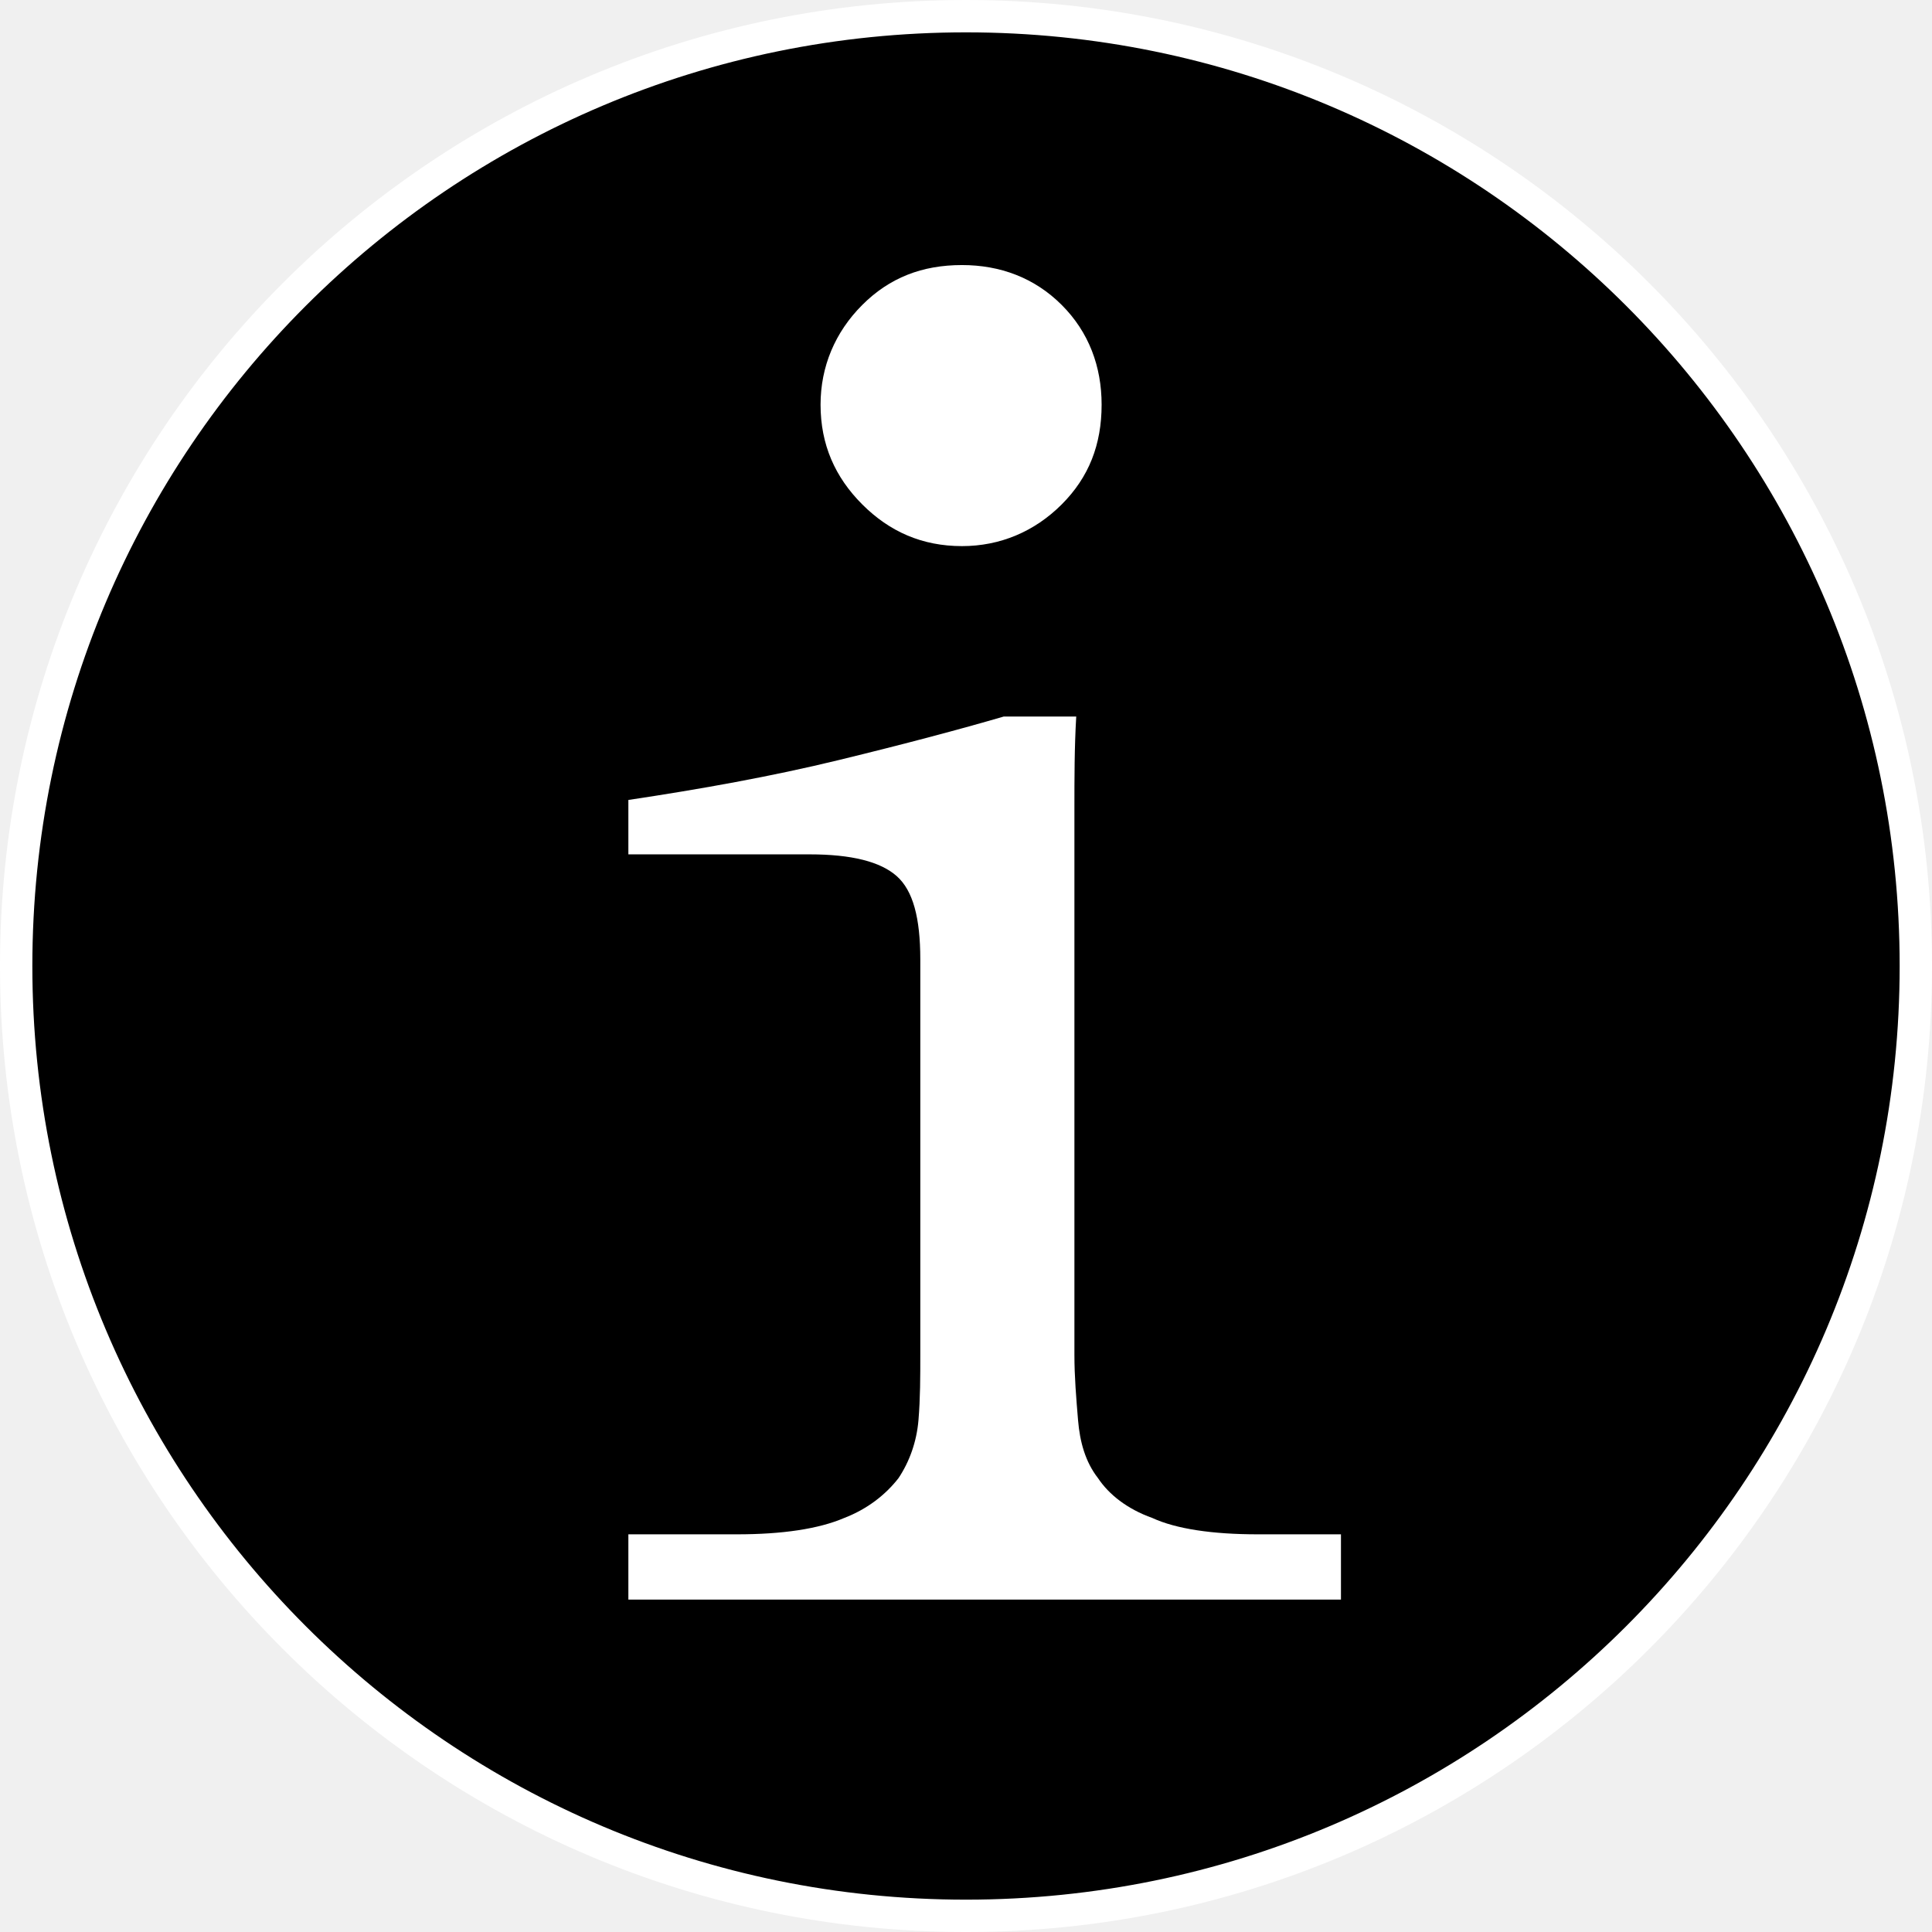
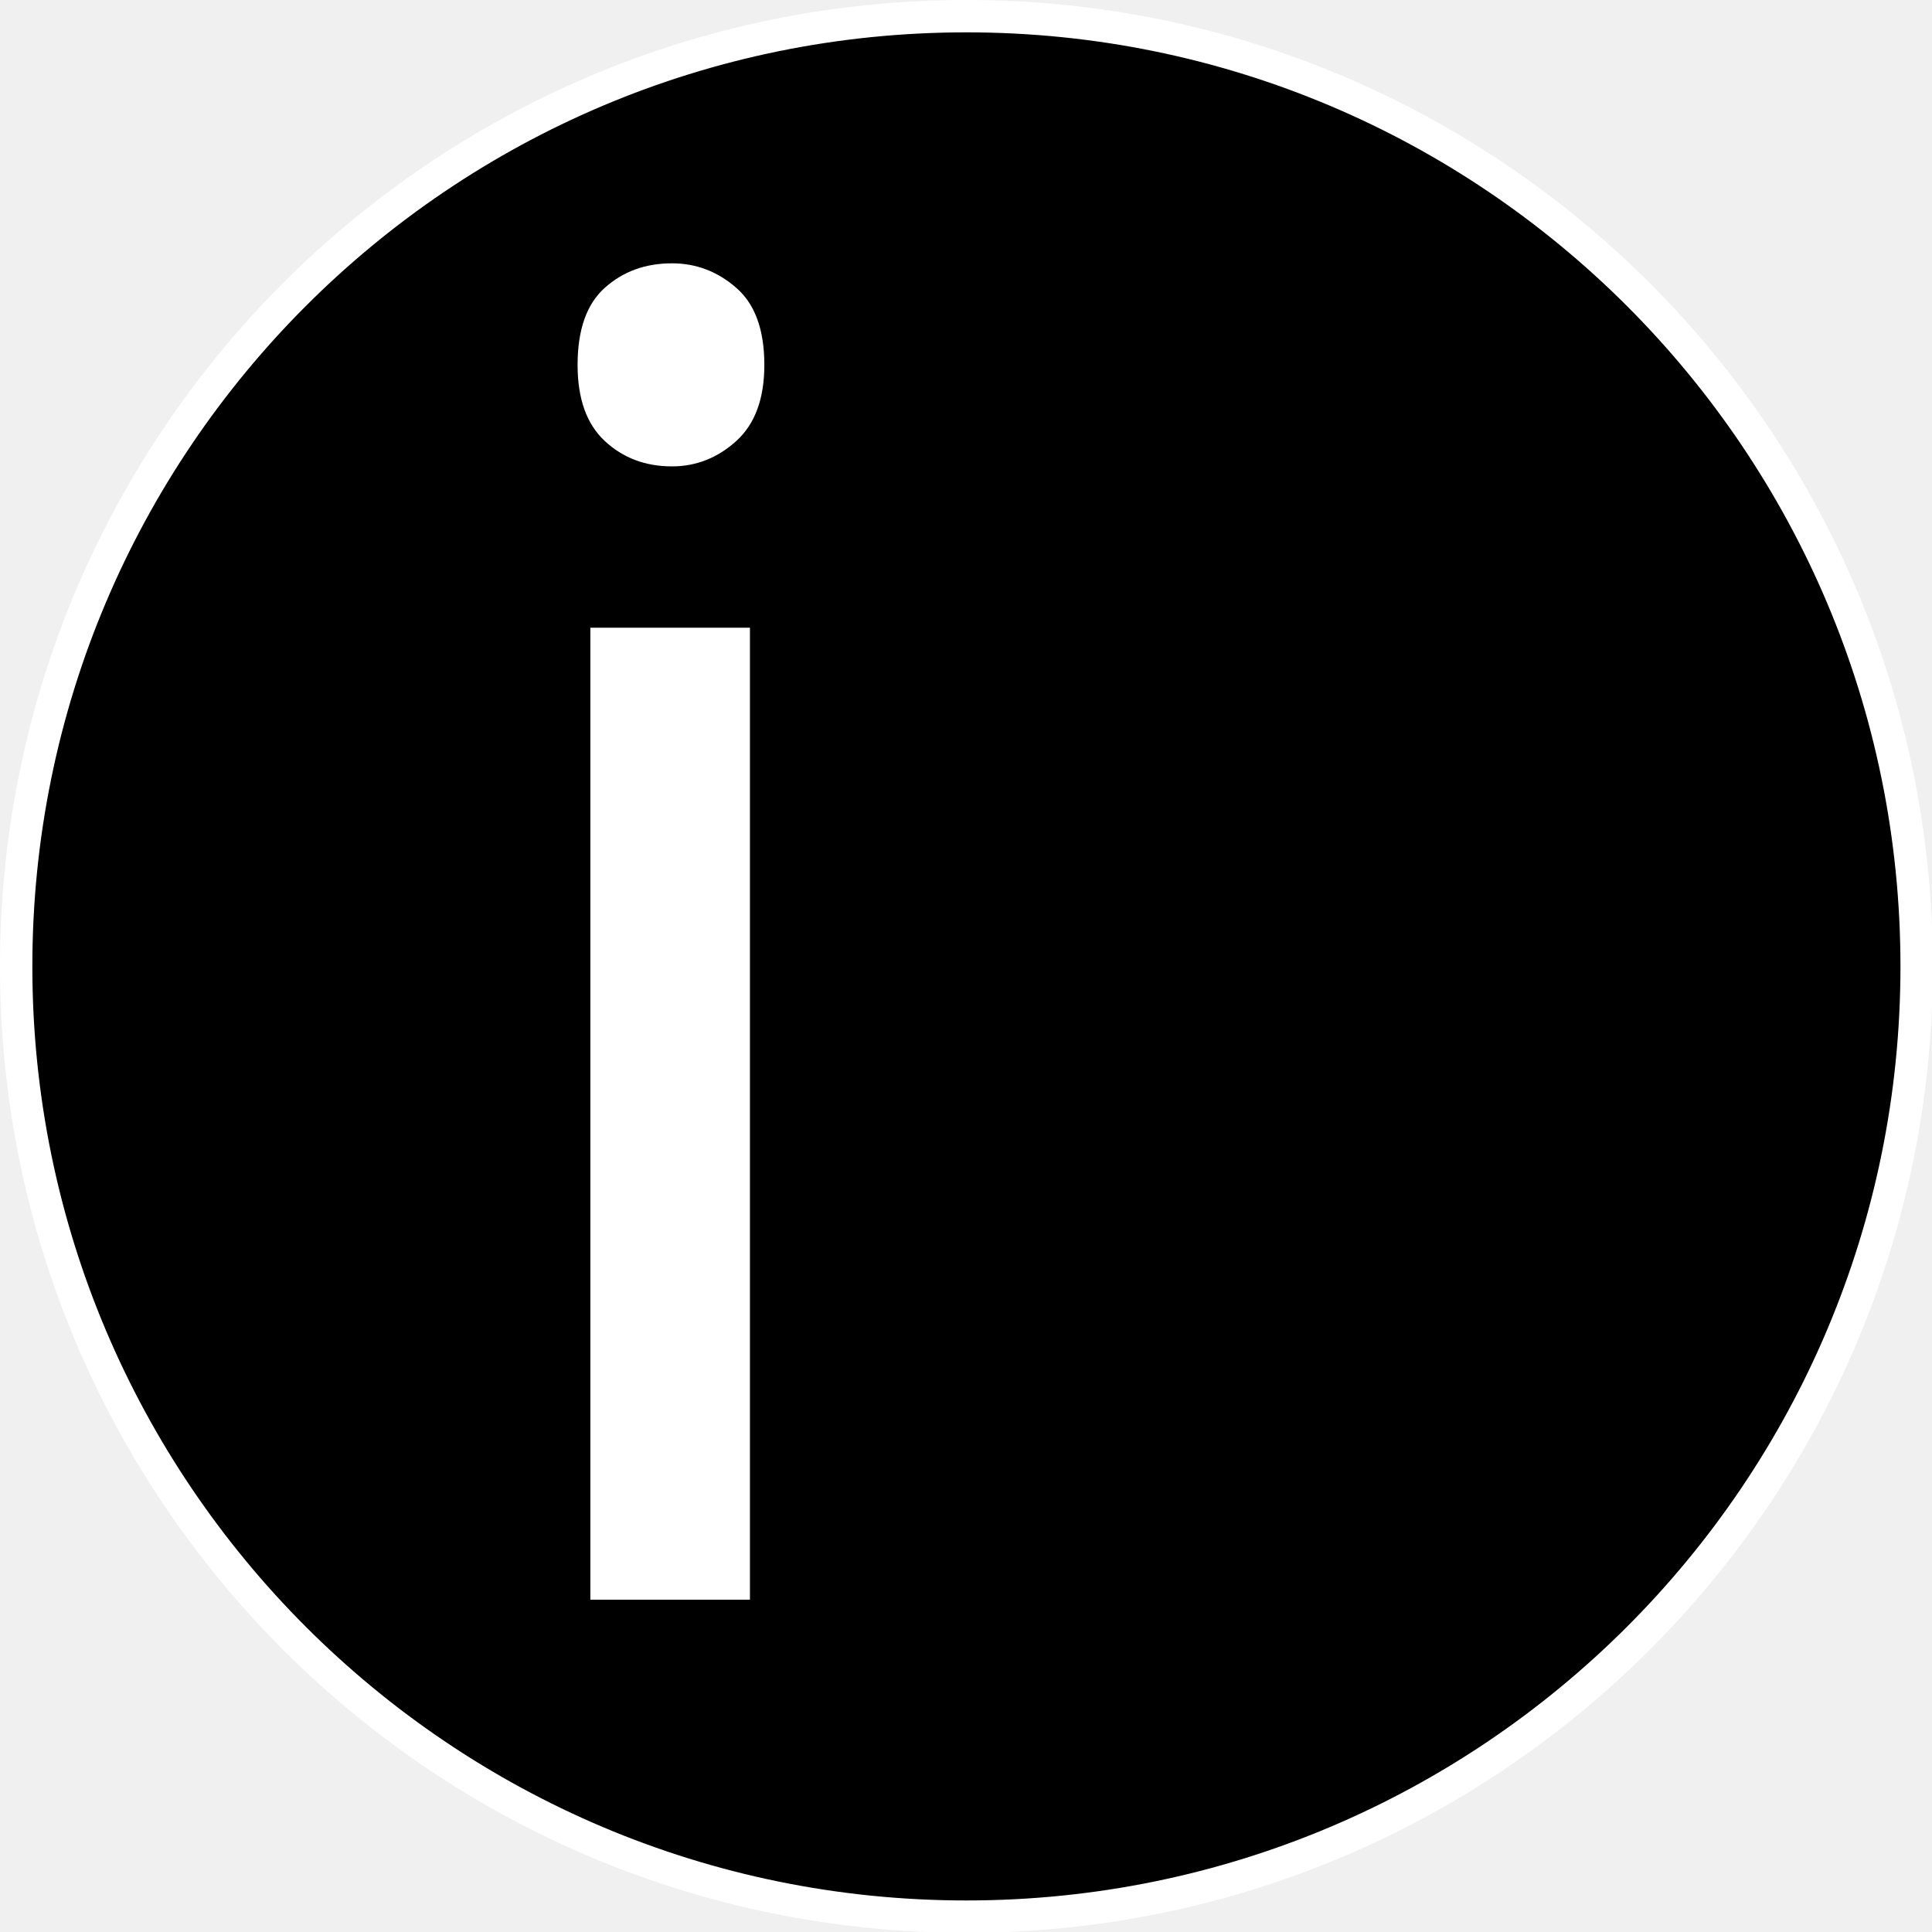
- <svg xmlns="http://www.w3.org/2000/svg" id="a" width="3.318in" height="3.318in" viewBox="0 0 238.917 238.917">
-   <circle cx="119.459" cy="119.459" r="117.459" stroke="#fff" stroke-miterlimit="10" stroke-width="4" />
-   <path d="m104.388,187.721c2.915-1.121,5.157-2.915,6.727-4.934,1.346-2.018,2.242-4.484,2.467-7.175.225-2.691.225-5.382.225-8.072v-48.882c0-5.157-.897-8.521-2.915-10.314-2.019-1.794-5.605-2.691-10.763-2.691h-22.423v-6.727c8.969-1.346,17.714-2.915,26.01-4.933,8.297-2.018,15.023-3.812,20.405-5.382h8.969c-.225,3.812-.225,7.624-.225,11.436v67.493c0,2.69.225,5.381.449,8.072.224,2.69.896,5.157,2.466,7.175,1.346,2.019,3.588,3.812,6.728,4.934,2.915,1.345,7.399,2.018,13.005,2.018h10.314v8.072h-88.121v-8.072h13.453c5.605,0,10.091-.673,13.229-2.018Zm2.242-125.344c-3.363-3.363-5.157-7.399-5.157-12.333,0-4.709,1.794-8.969,5.157-12.333s7.399-4.933,12.333-4.933c4.709,0,8.969,1.57,12.332,4.933s4.934,7.624,4.934,12.333c0,4.933-1.57,8.969-4.934,12.333s-7.623,5.157-12.332,5.157c-4.934,0-8.97-1.794-12.333-5.157Z" fill="#fff" stroke-width="0" />
+ <svg xmlns="http://www.w3.org/2000/svg" version="1.1" id="a" x="0px" y="0px" width="238.9px" height="238.9px" viewBox="0 0 238.9 238.9" style="enable-background:new 0 0 238.9 238.9;" xml:space="preserve">
+   <style type="text/css">
+ 	.st0{stroke:#FFFFFF;stroke-width:4;stroke-miterlimit:10;}
+ 	.st1{fill:#FFFFFF;}
+ 	.st2{font-family:'BradfordMonoLL-Regular';}
+ 	.st3{font-size:224.221px;}
+ </style>
+   <circle class="st0" cx="-139.5" cy="119.5" r="117.5" />
+   <path class="st1" d="M-128.5,79.2V171h30.6v15.8h-79.4V171h30.4V95h-30.4V79.2L-128.5,79.2L-128.5,79.2z M-128.5,41.8v21.8h-18.4  V41.8H-128.5z" />
+   <circle class="st0" cx="119.5" cy="119.5" r="117.5" />
+   <text transform="matrix(1 0 0 1 53.9361 197.8107)" class="st1 st2 st3">i</text>
</svg>
